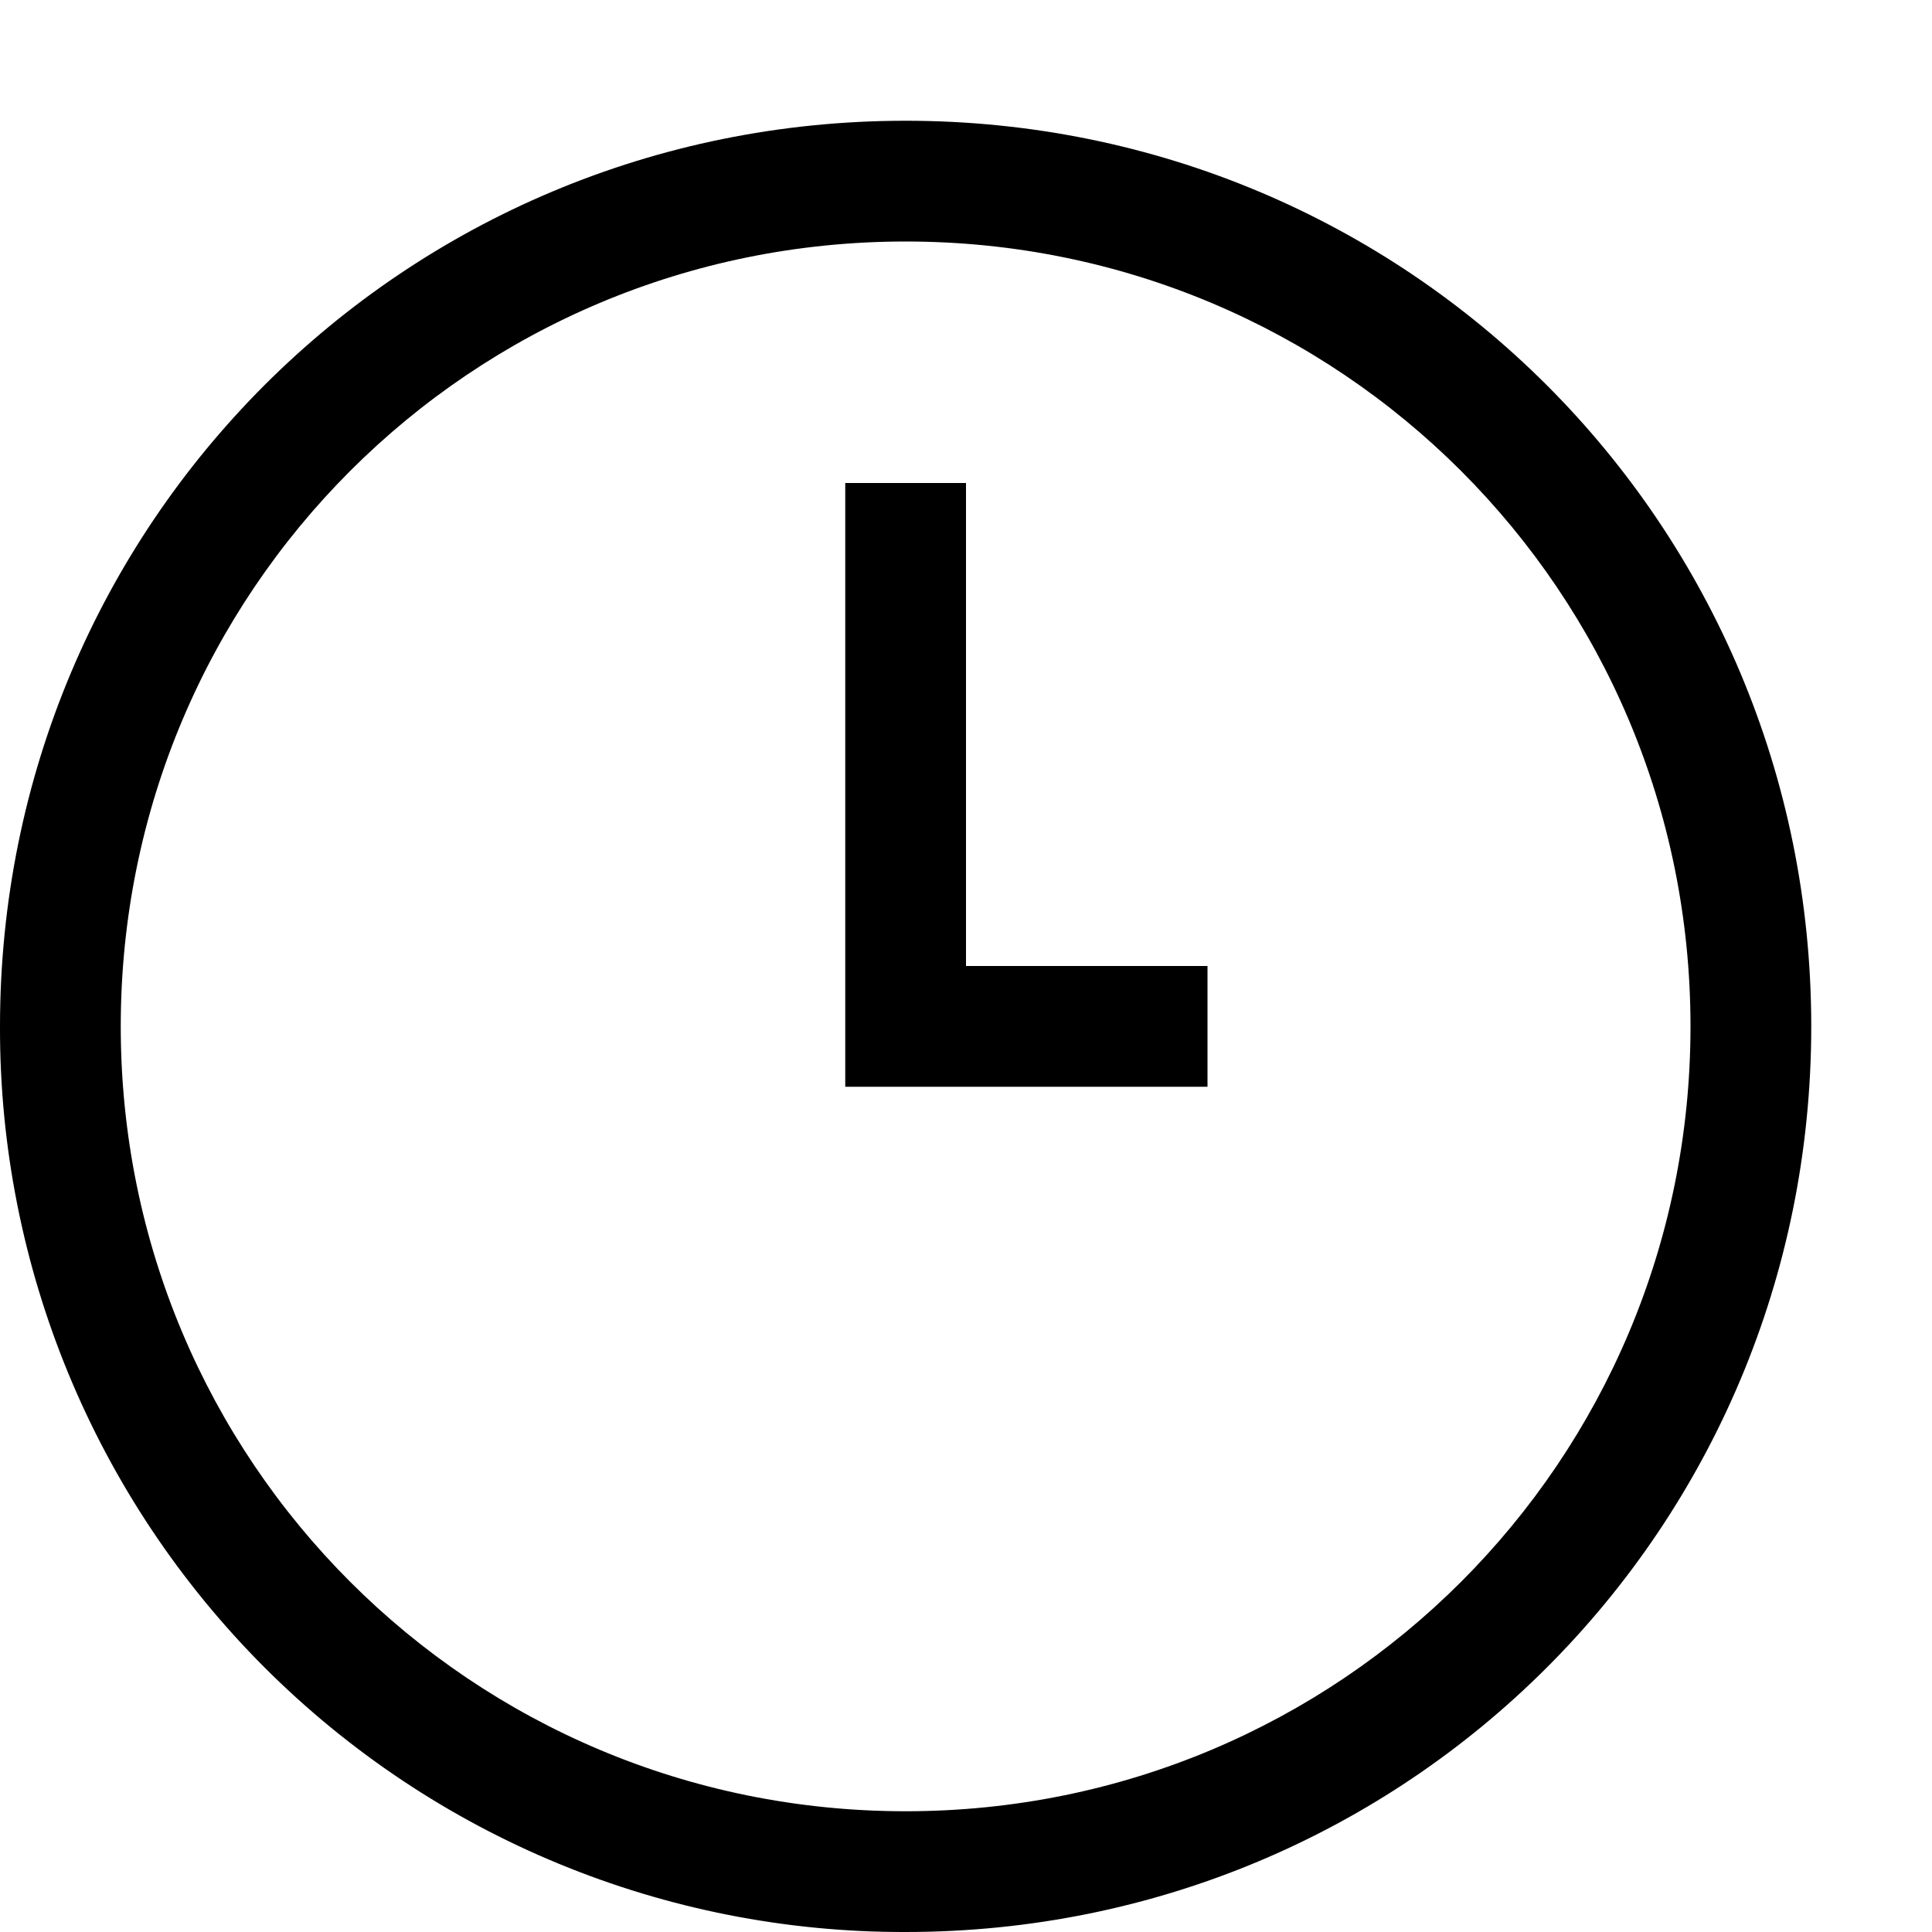
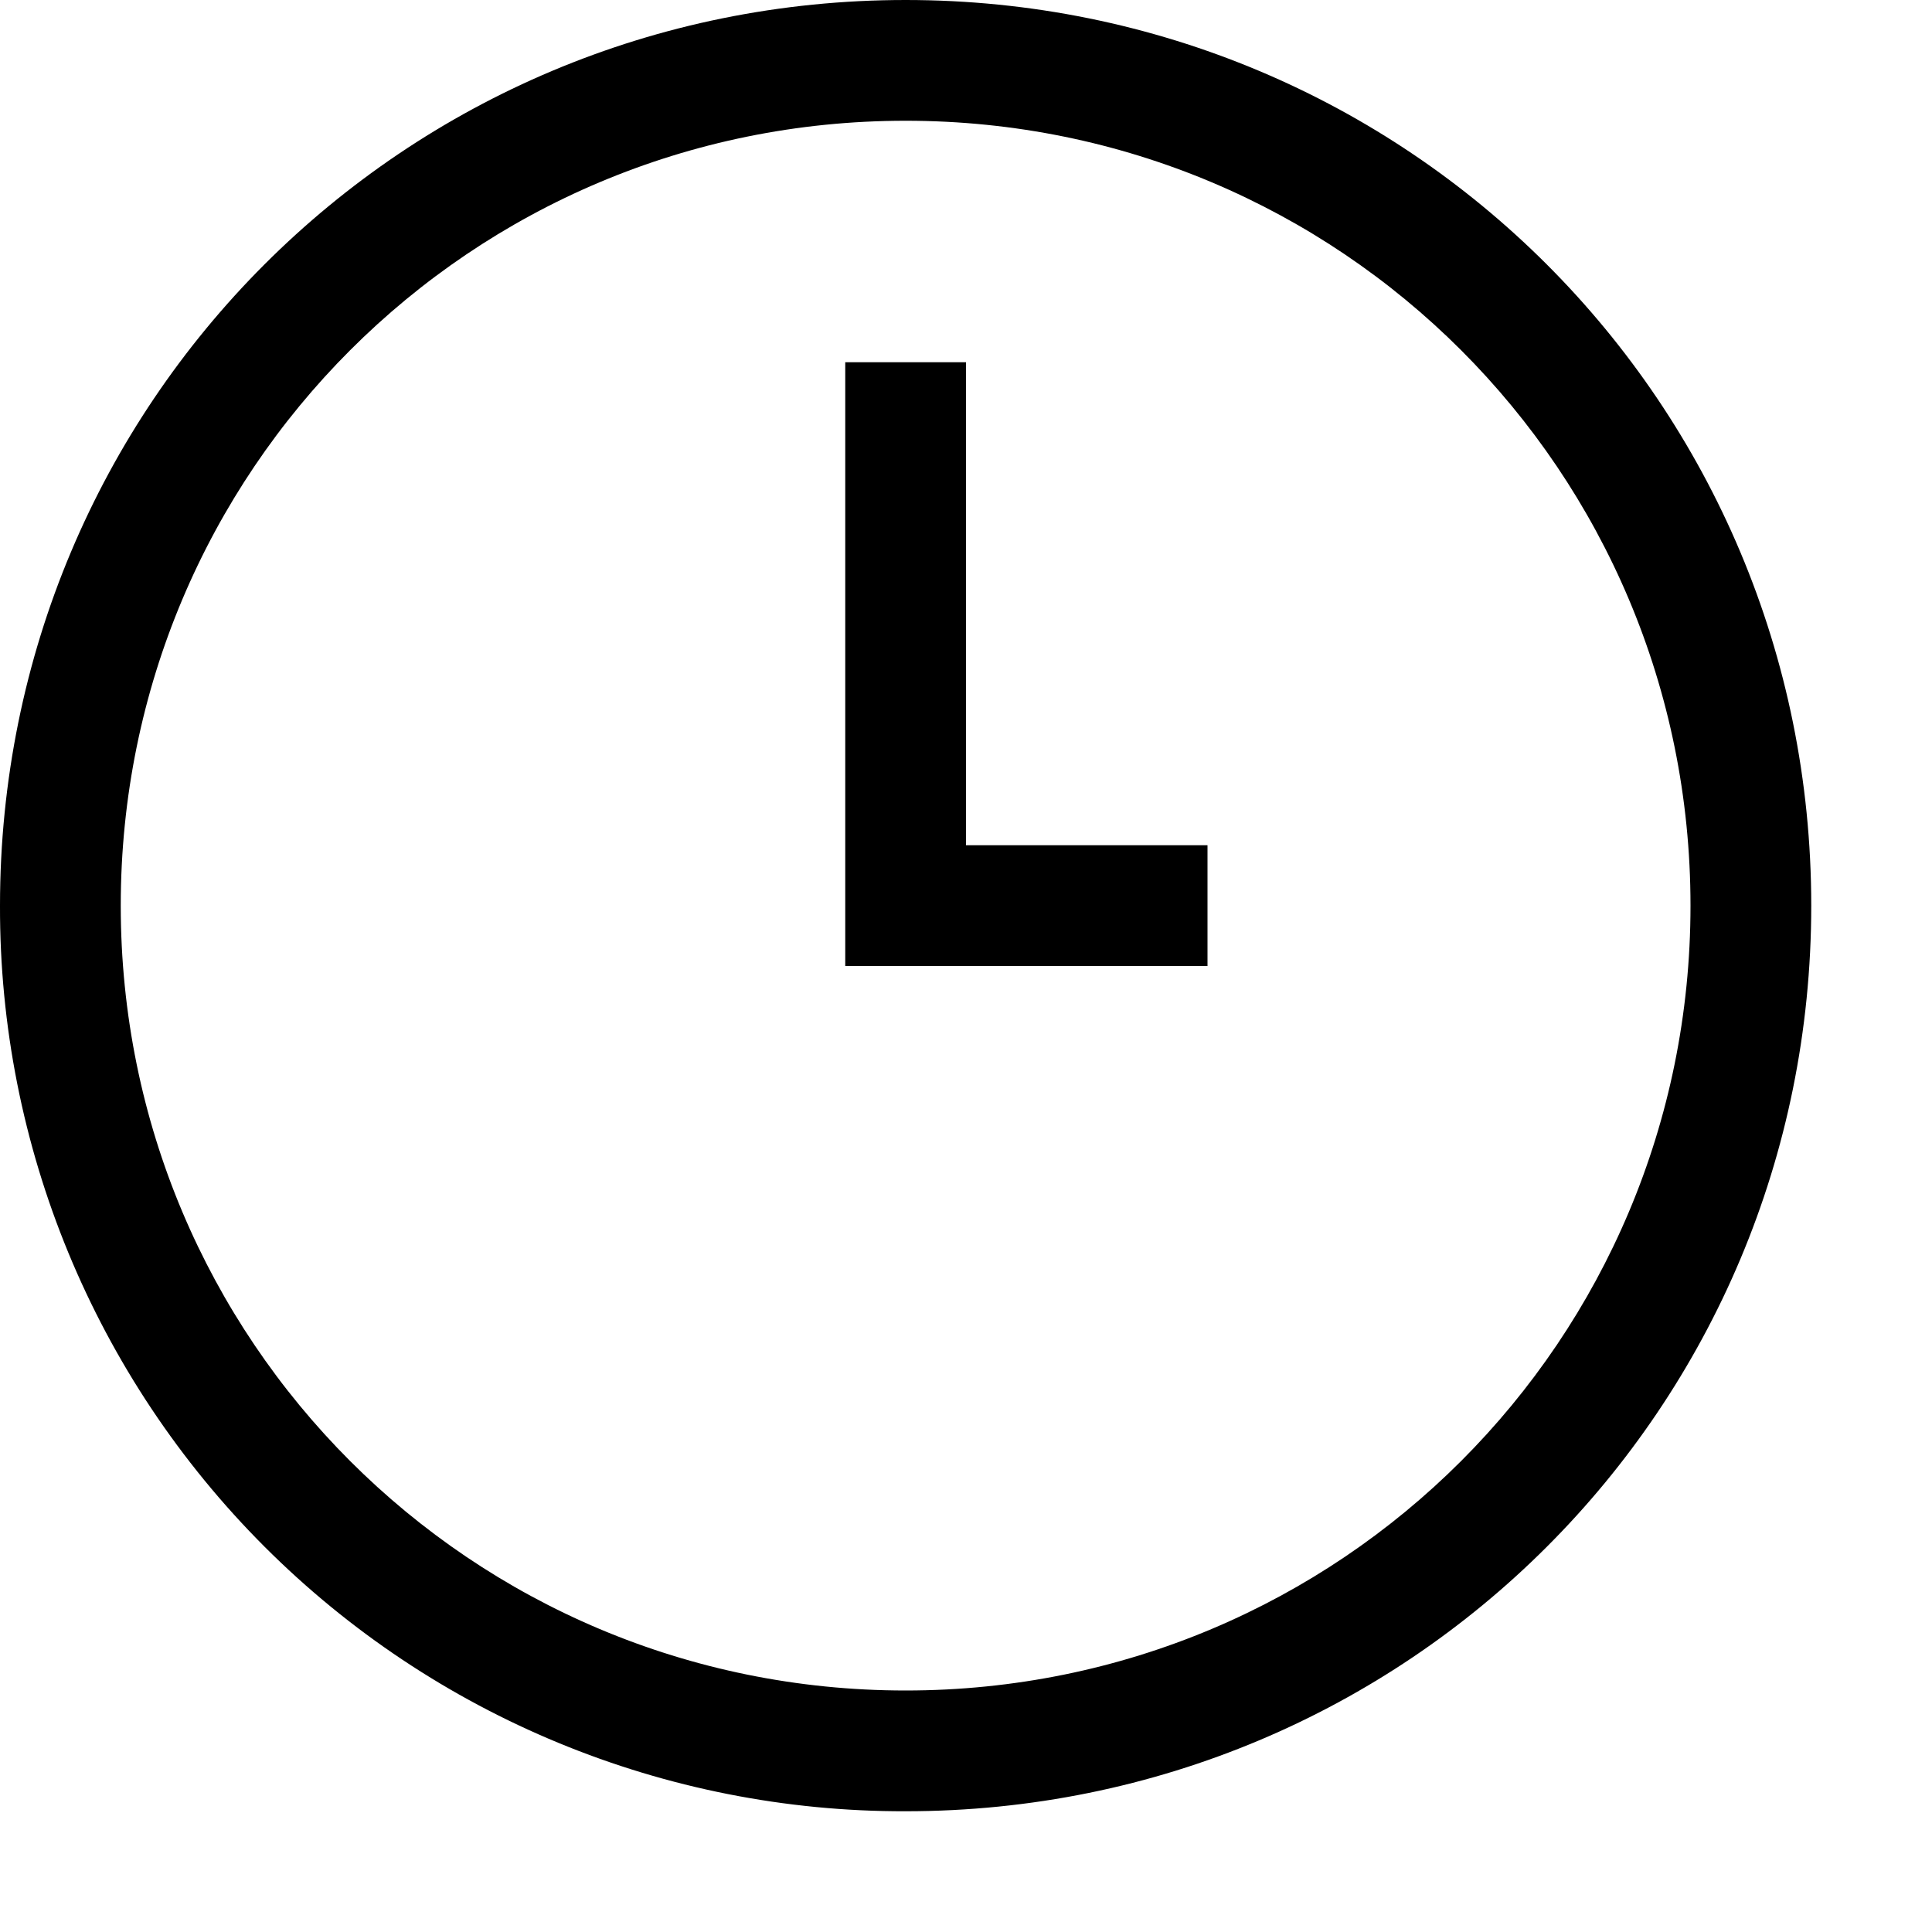
<svg xmlns="http://www.w3.org/2000/svg" width="16" height="16" fill="none">
-   <path fill="currentColor" d="M7.5 2C3.9 2 1 4.9 1 8.5S3.9 15 7.5 15 14 12.1 14 8.5 11.1 2 7.5 2ZM0 8.5C0 4.34 3.34 1 7.5 1S15 4.34 15 8.5 11.66 16 7.5 16A7.48 7.48 0 0 1 0 8.5ZM8 4v4h2v1H7V4h1Z" />
+   <path fill="currentColor" d="M7.5 1C3.9 1 1 3.9 1 7.5S3.9 14 7.5 14 14 11.1 14 7.5 11.1 1 7.5 1ZM0 7.5C0 3.34 3.34 0 7.5 0S15 3.34 15 7.5 11.66 15 7.5 15A7.48 7.48 0 0 1 0 7.5ZM8 3v4h2v1H7V3h1Z" />
</svg>
